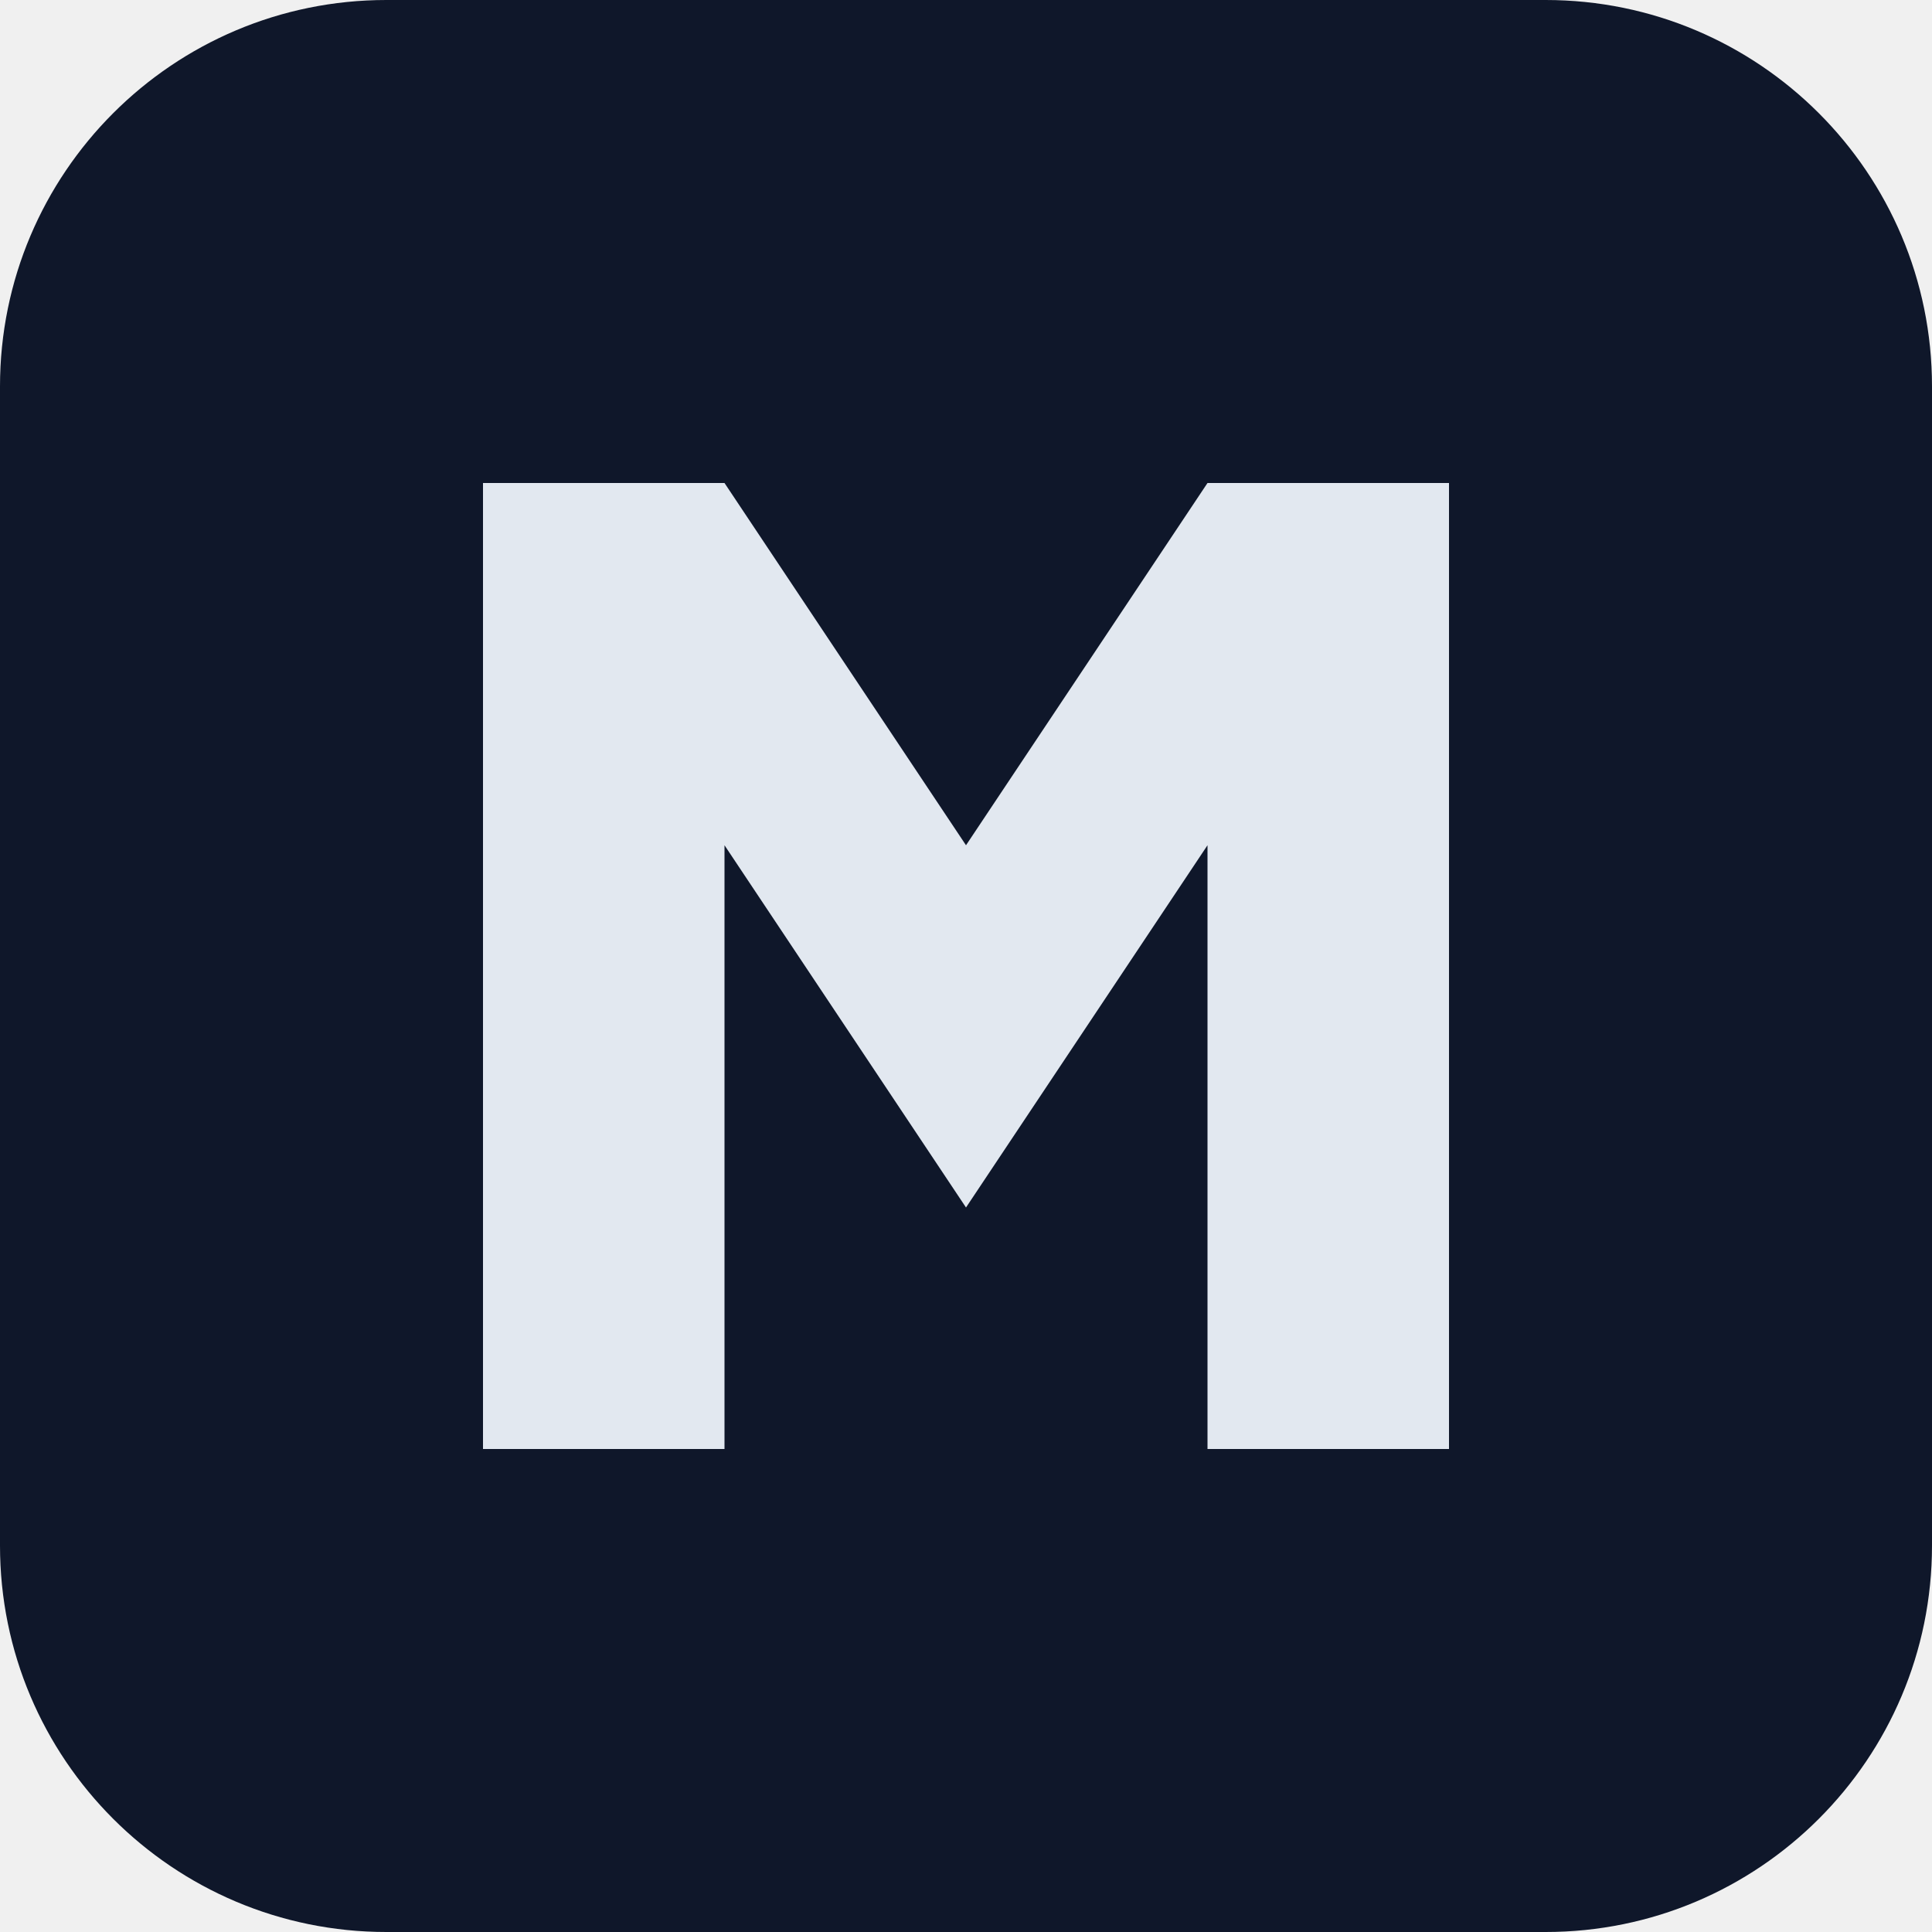
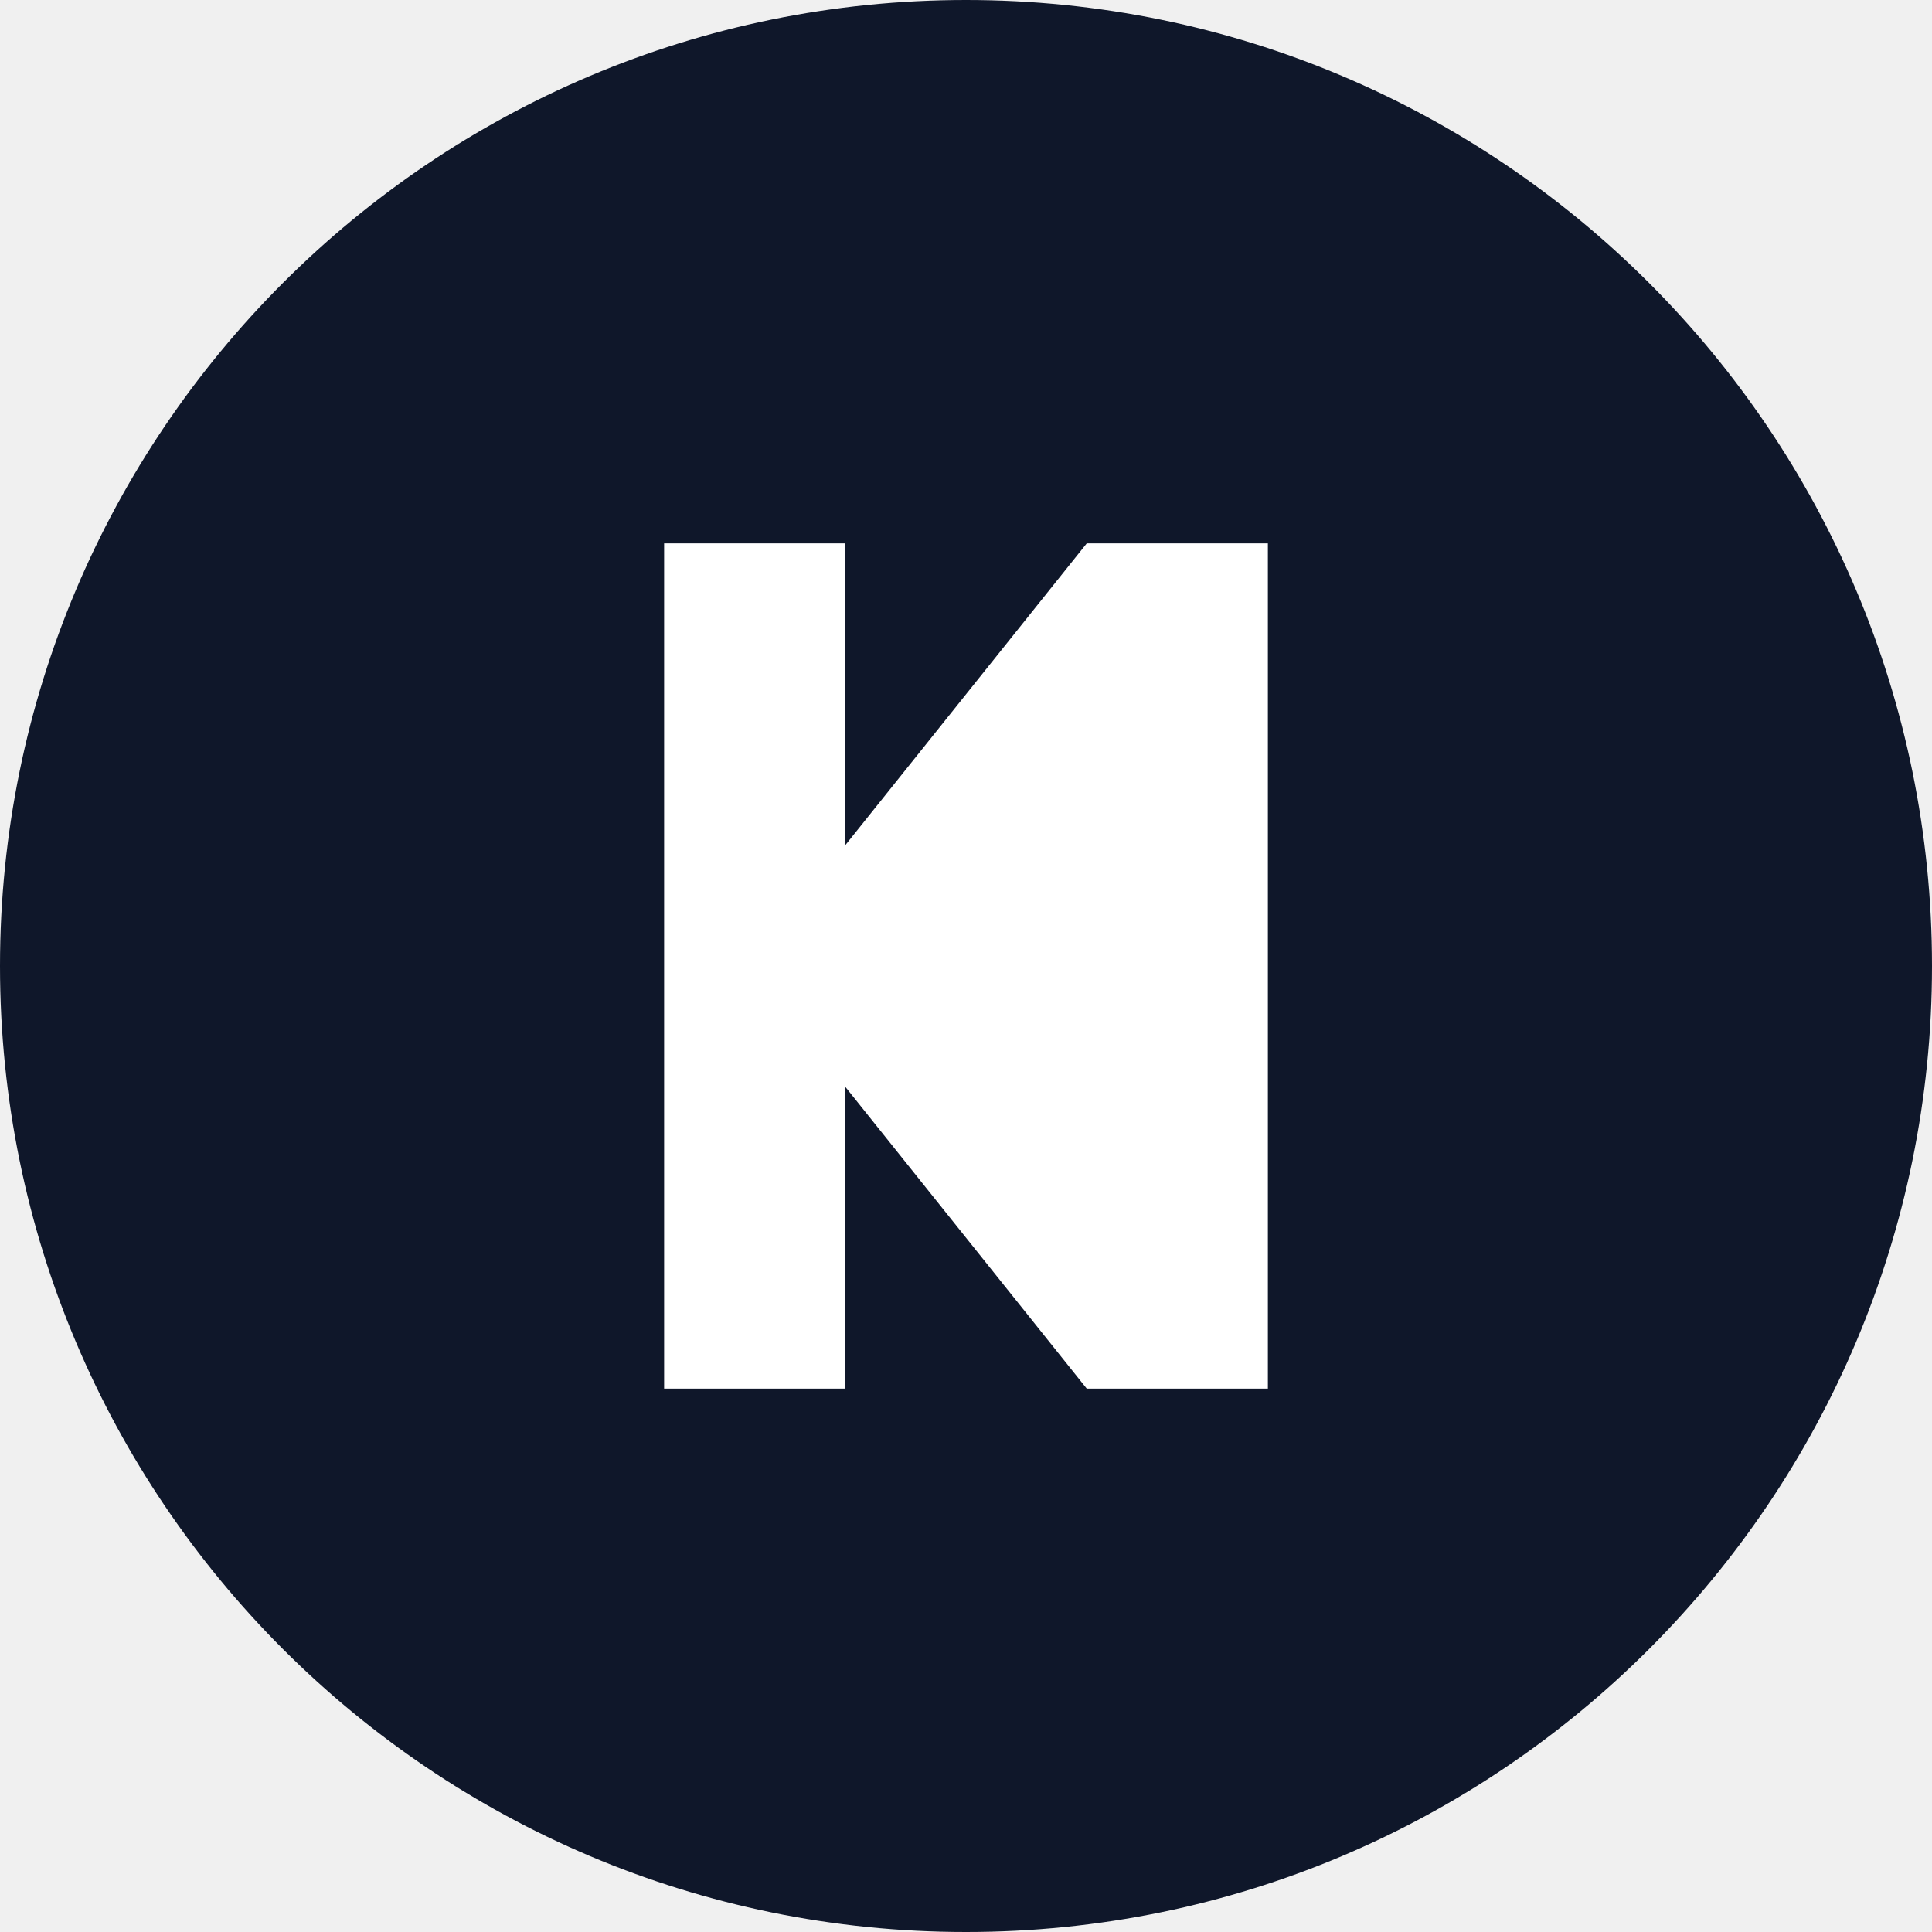
<svg xmlns="http://www.w3.org/2000/svg" width="100" height="100" viewBox="0 0 100 100" fill="none">
-   <rect width="100" height="100" rx="20" fill="#0F172A" />
-   <path d="M25 75V25H37.5L50 43.75L62.5 25H75V75H62.5V43.75L50 62.5L37.5 43.75V75H25Z" fill="#E2E8F0" />
+   <g clip-path="url(#clip0_405_2)">
+     <path d="M50 0C22.386 0 0 22.386 0 50C0 77.614 22.386 100 50 100C77.614 100 100 77.614 100 50C100 22.386 77.614 0 50 0Z" fill="#0F172A" />
+     <path d="M56.25 28.125L43.75 43.75V28.125H34.375V71.875H43.75V56.25L56.25 71.875H65.625V28.125H56.25Z" fill="white" />
+   </g>
+   <defs>
+     <clipPath id="clip0_405_2">
+       <rect width="100" height="100" fill="white" />
+     </clipPath>
+   </defs>
</svg>
